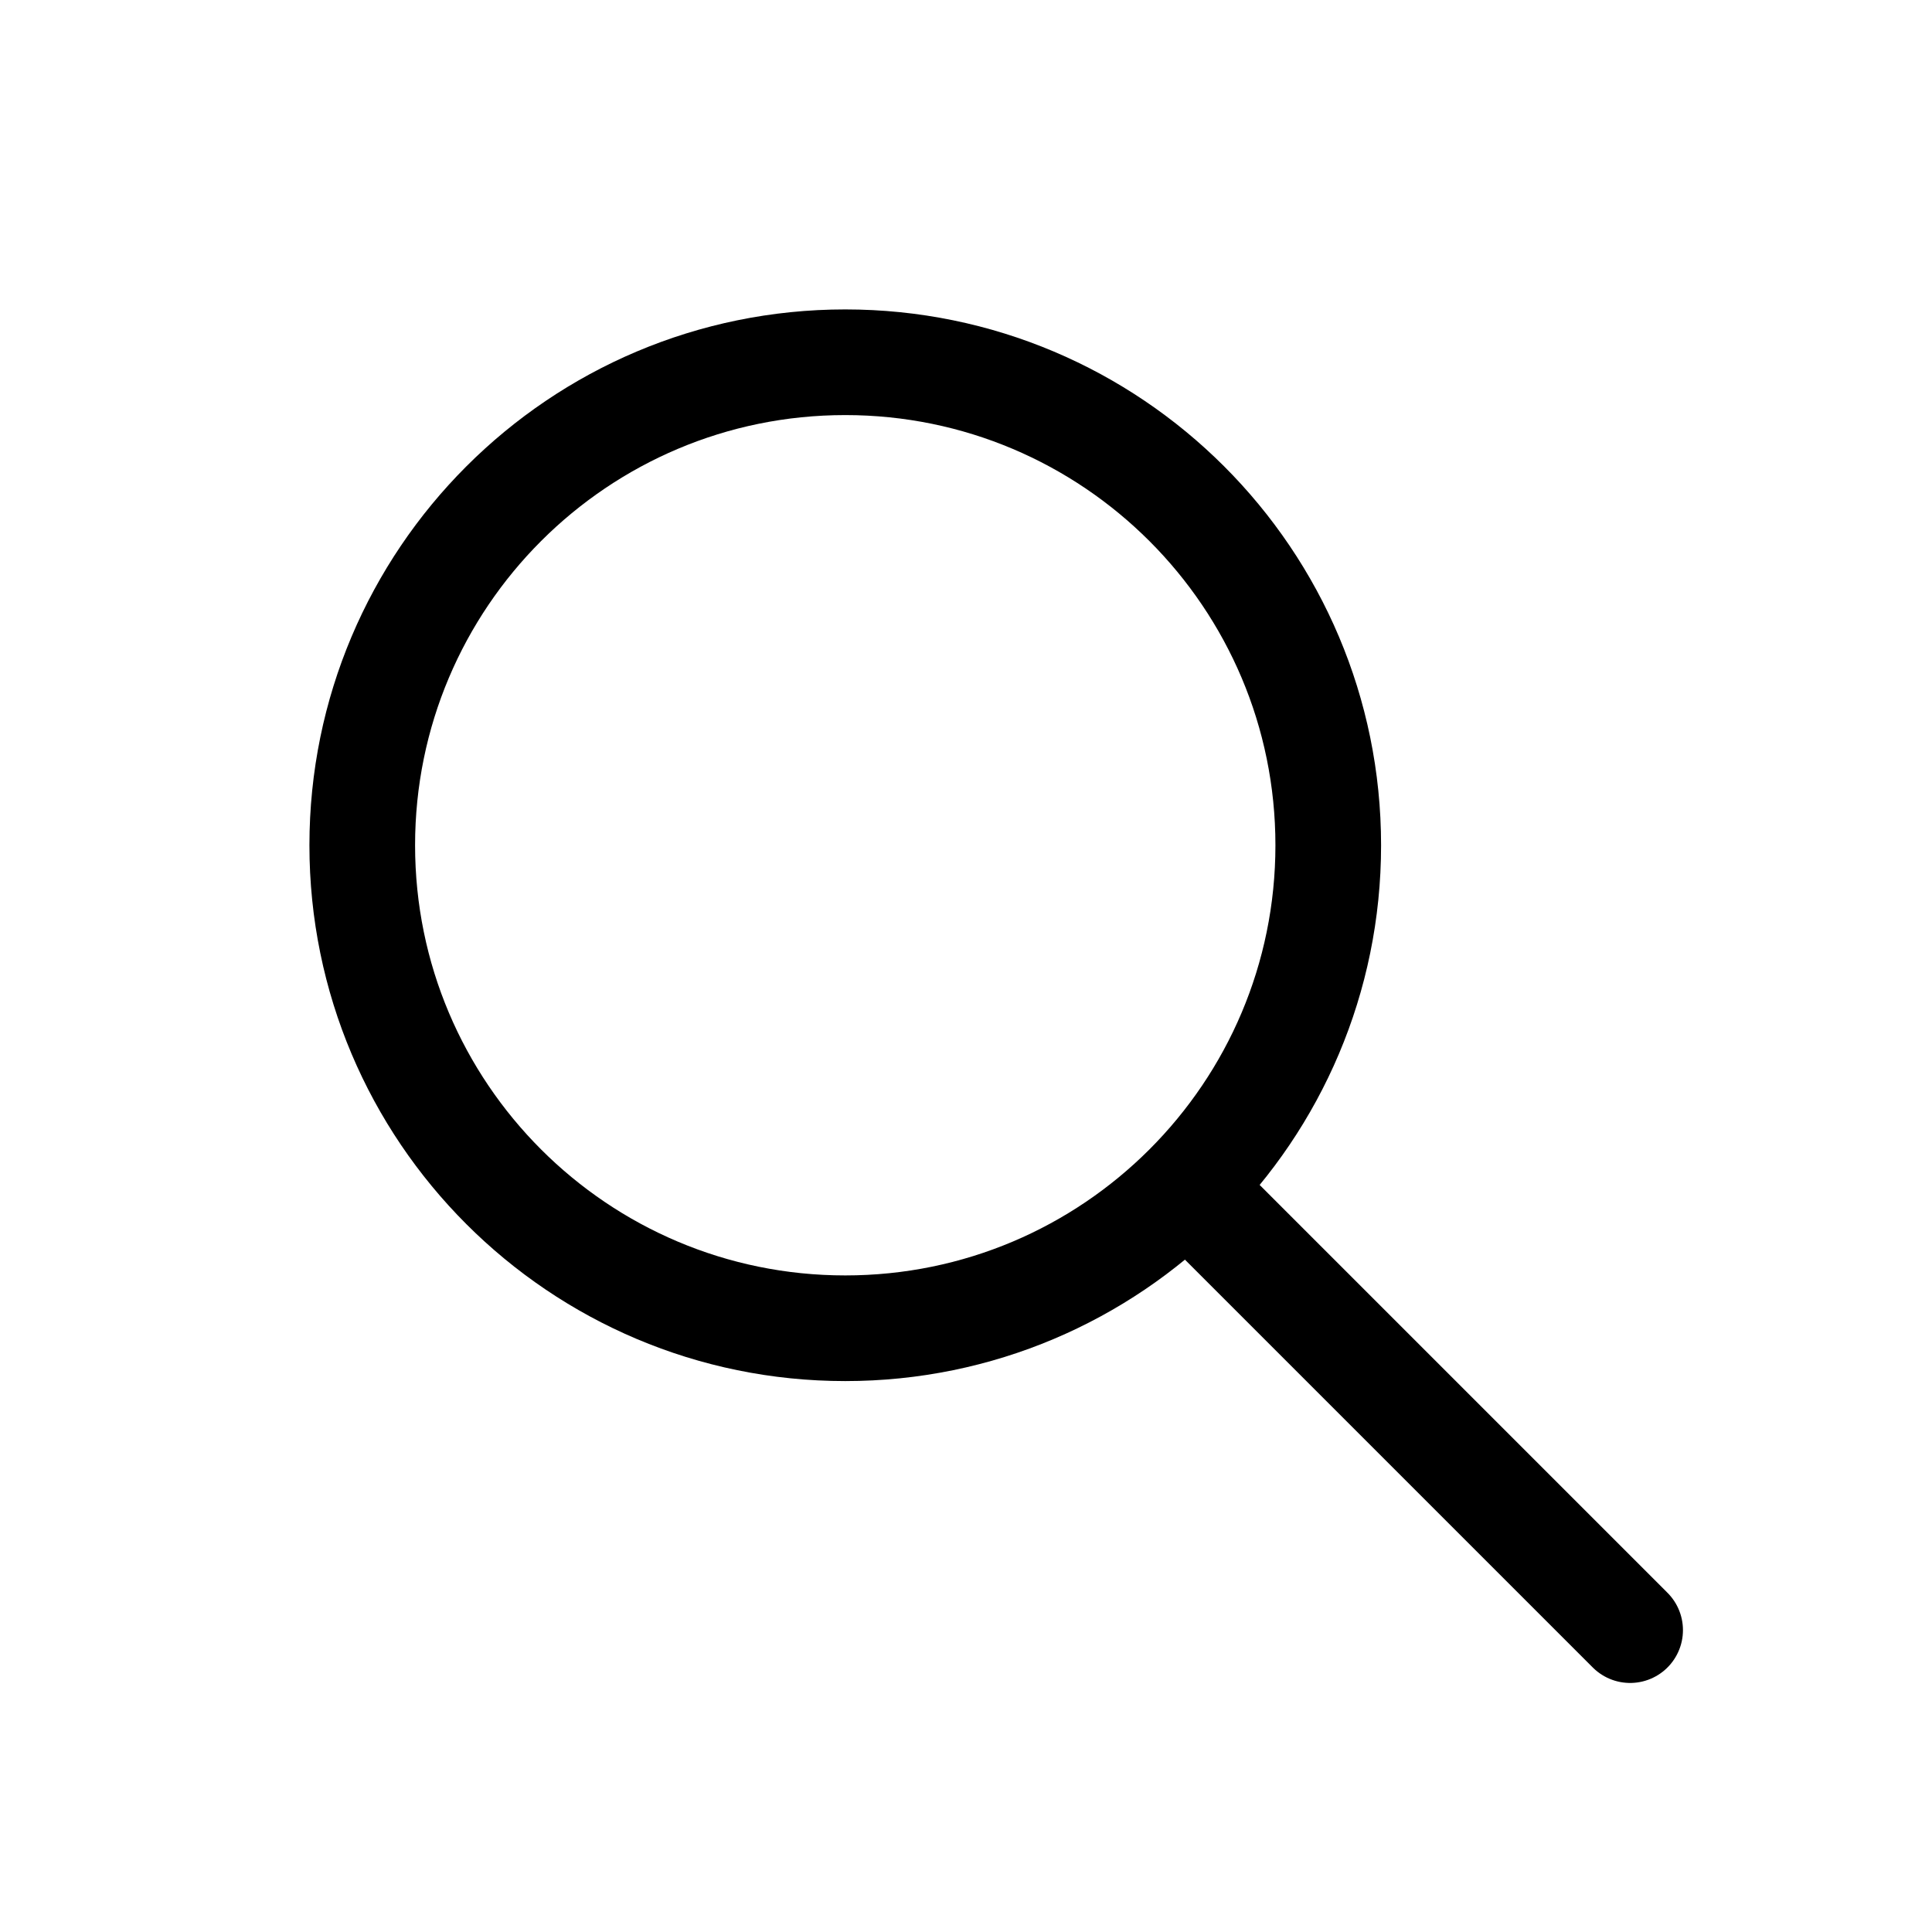
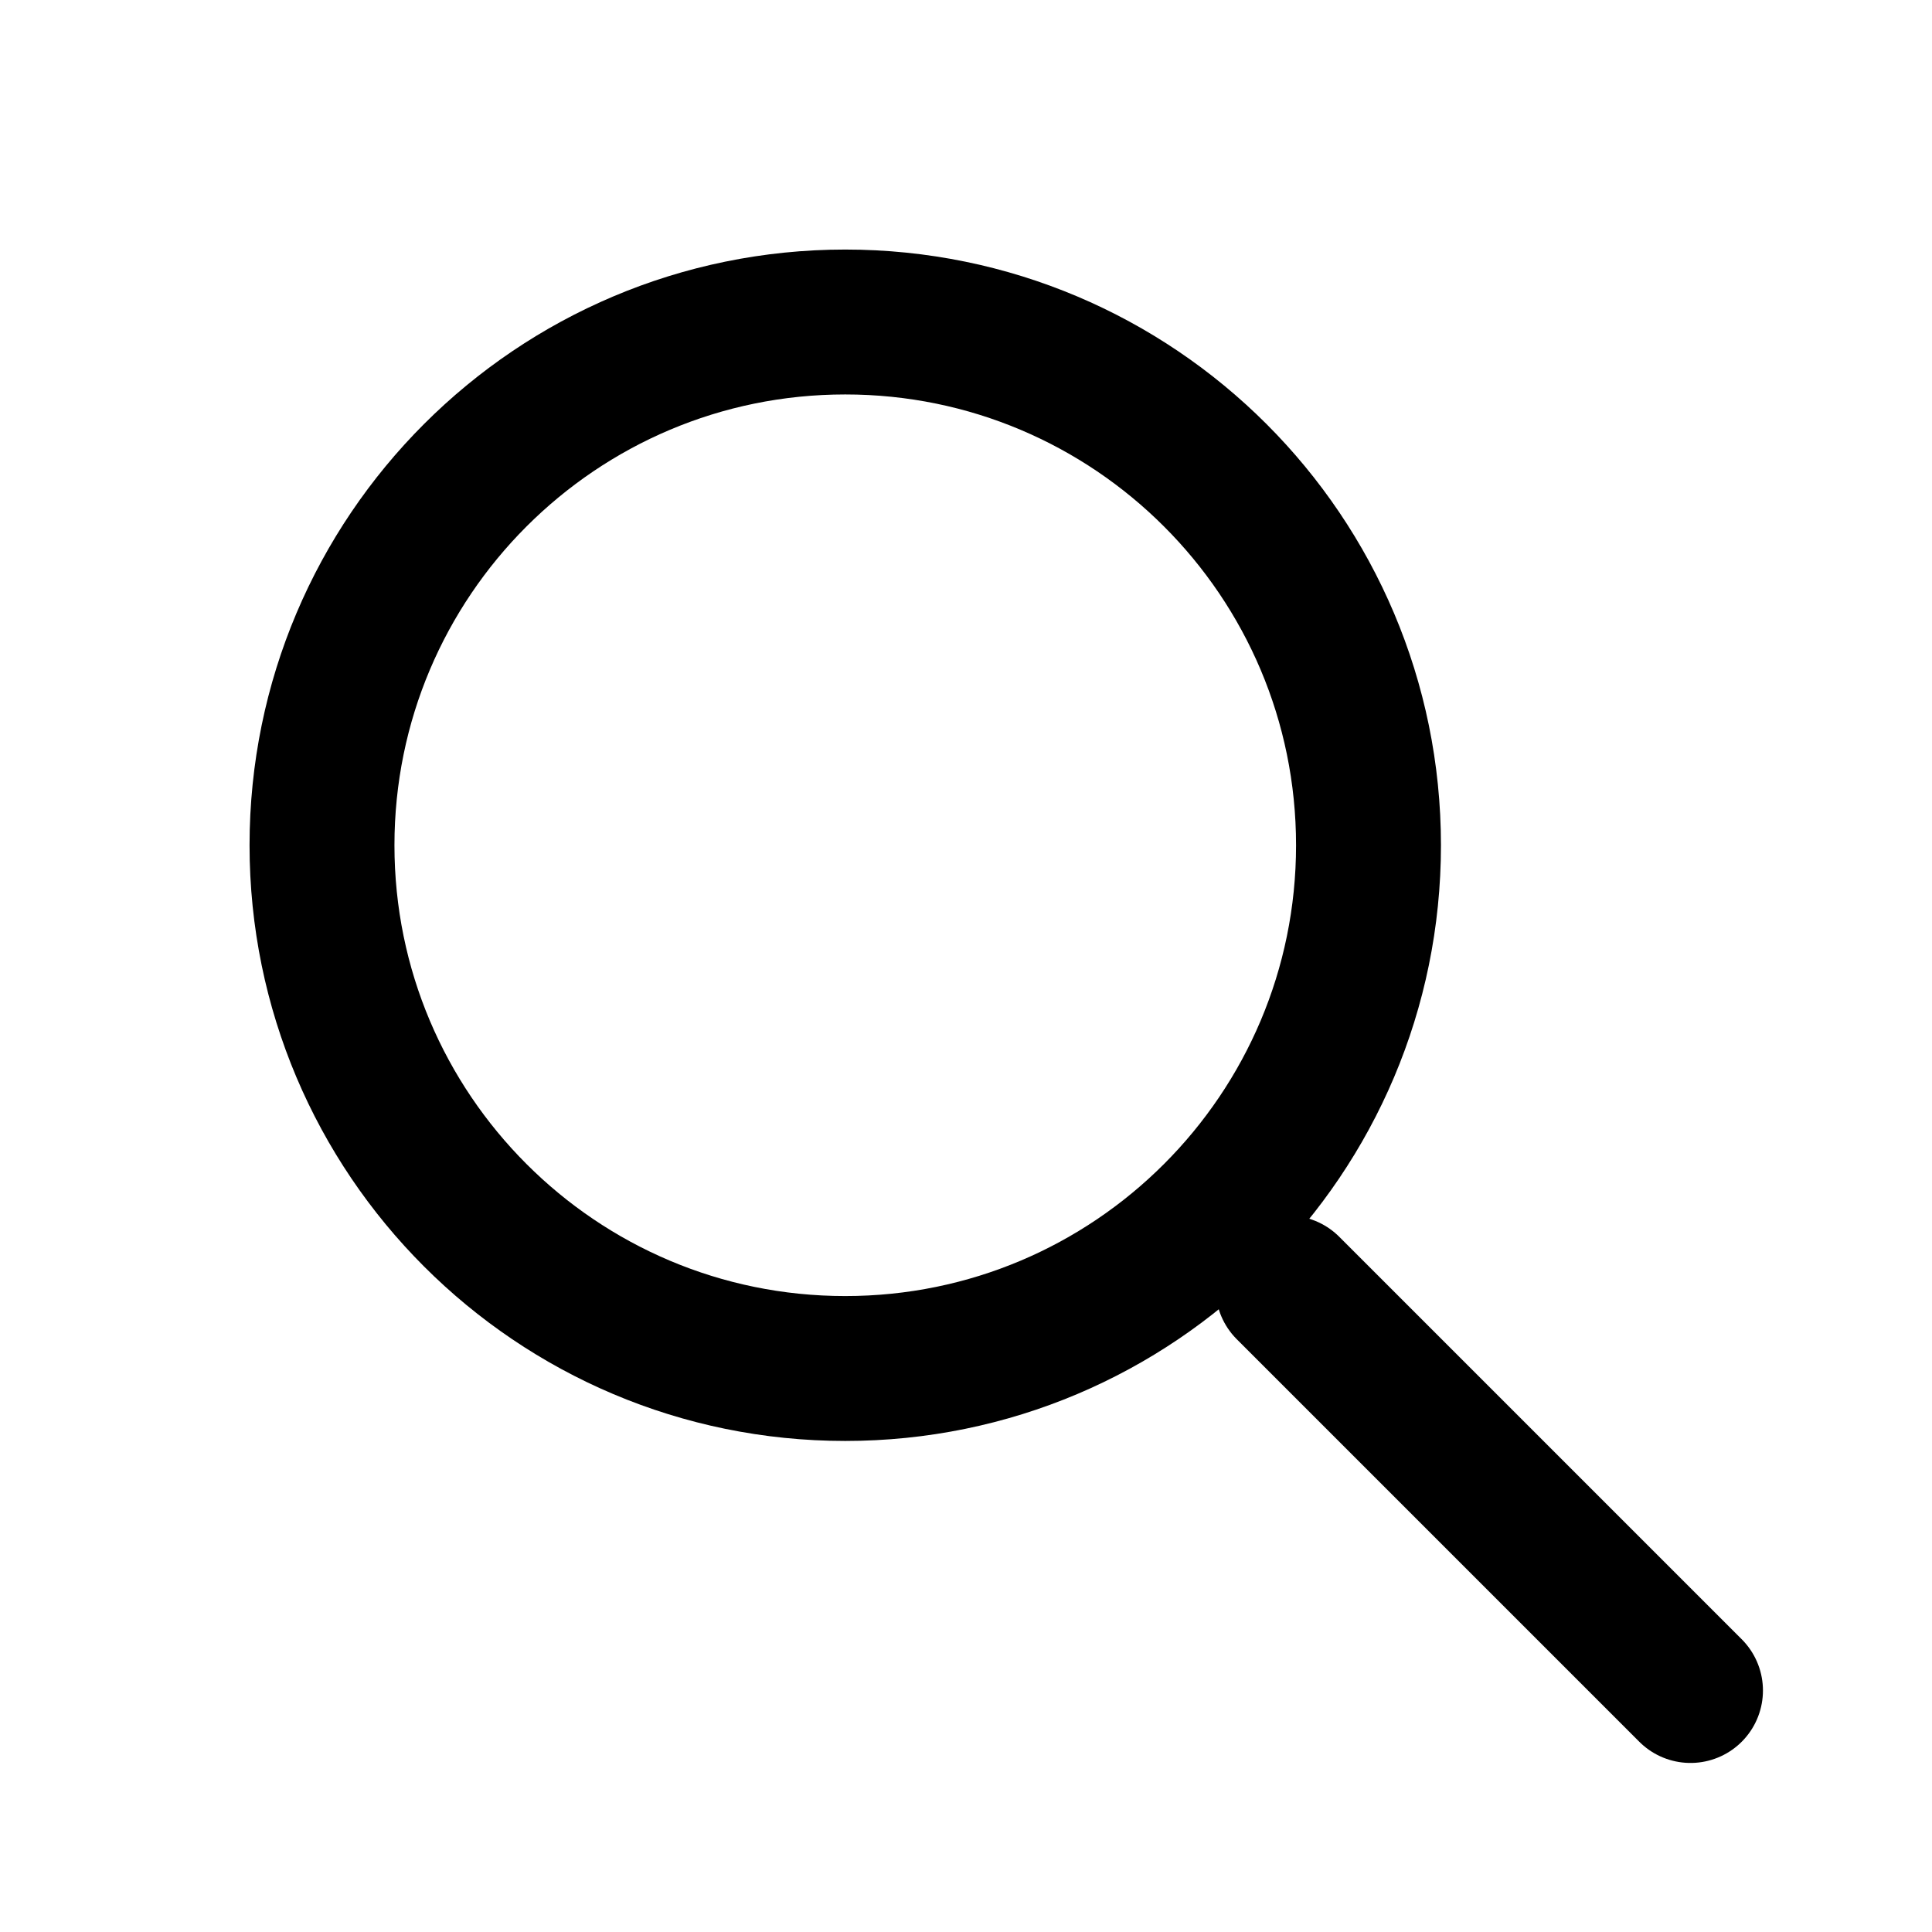
- <svg xmlns="http://www.w3.org/2000/svg" viewBox="0 0 64 64" fill="none">
-   <g stroke="currentColor" stroke-width="3.5" stroke-linecap="round" stroke-linejoin="round">
-     <circle cx="28" cy="28" r="16" />
-     <path d="m40 40 14 14" />
-   </g>
+ <svg xmlns="http://www.w3.org/2000/svg" viewBox="0 0 24 24" fill="none" stroke="currentColor" stroke-width="1.8" stroke-linecap="round" stroke-linejoin="round" aria-hidden="true">
+   <circle cx="10.5" cy="10.5" r="6.5" />
+   <path d="m16 16 5 5" />
</svg>
